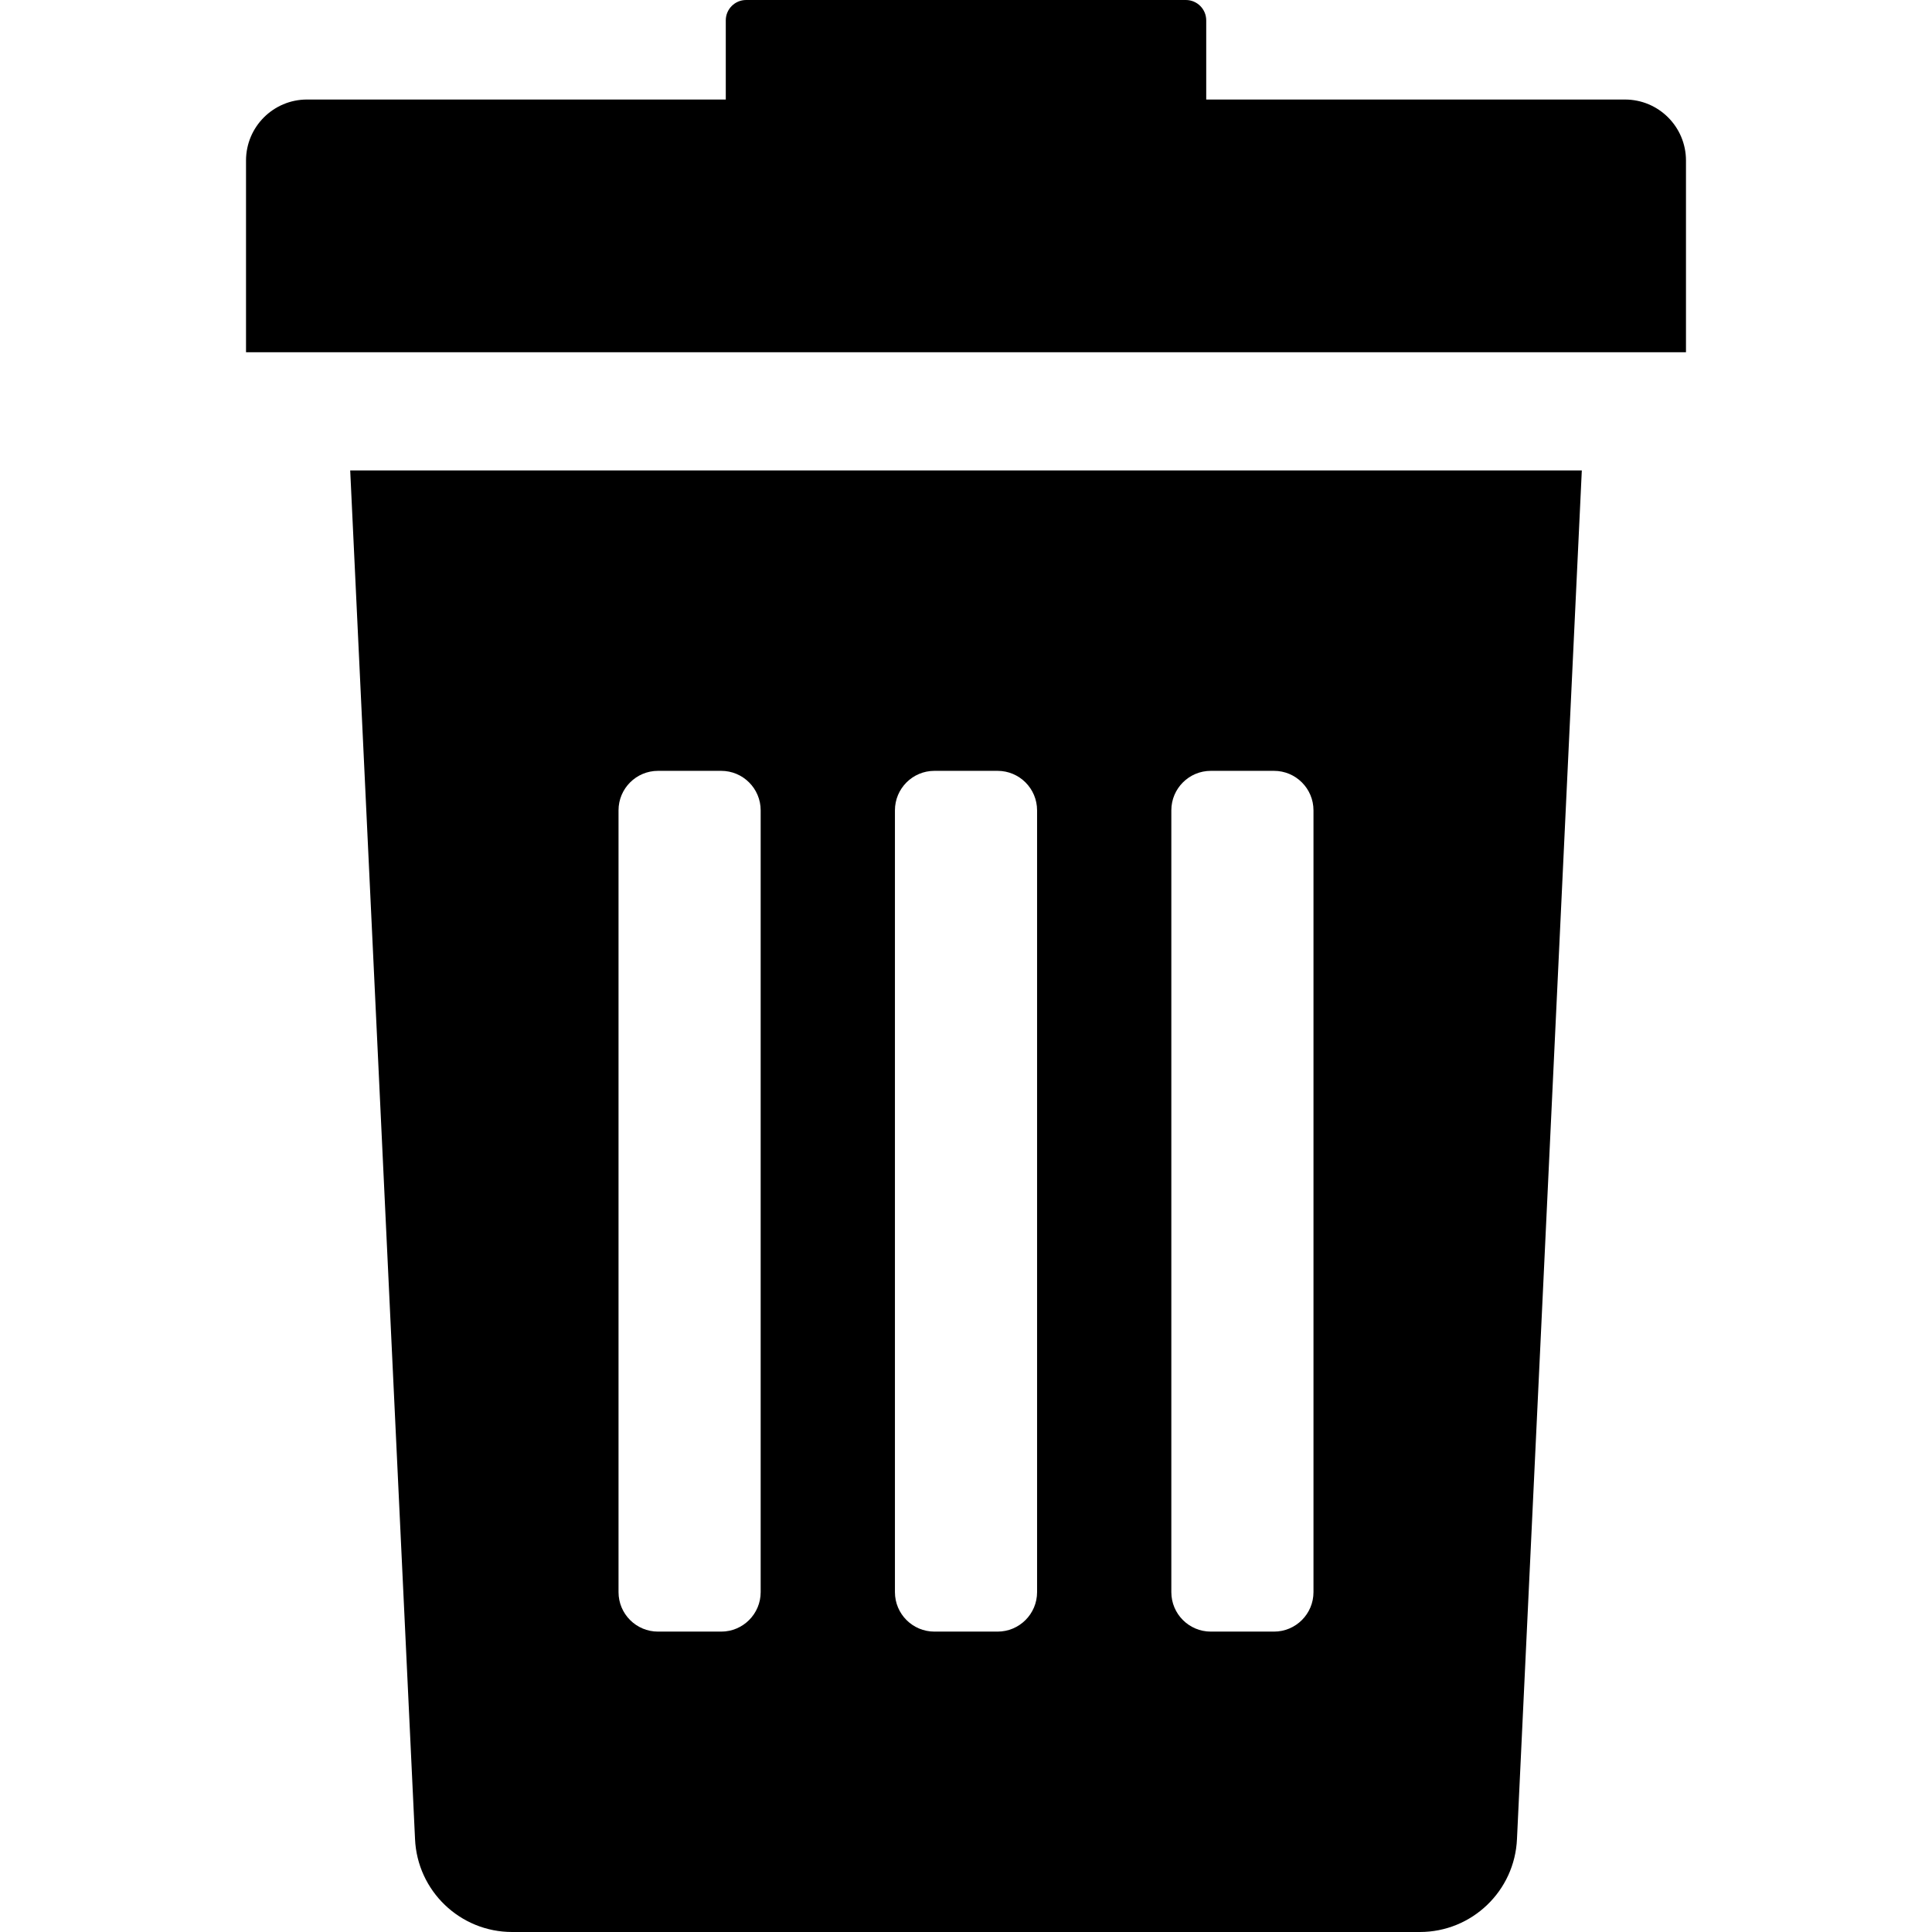
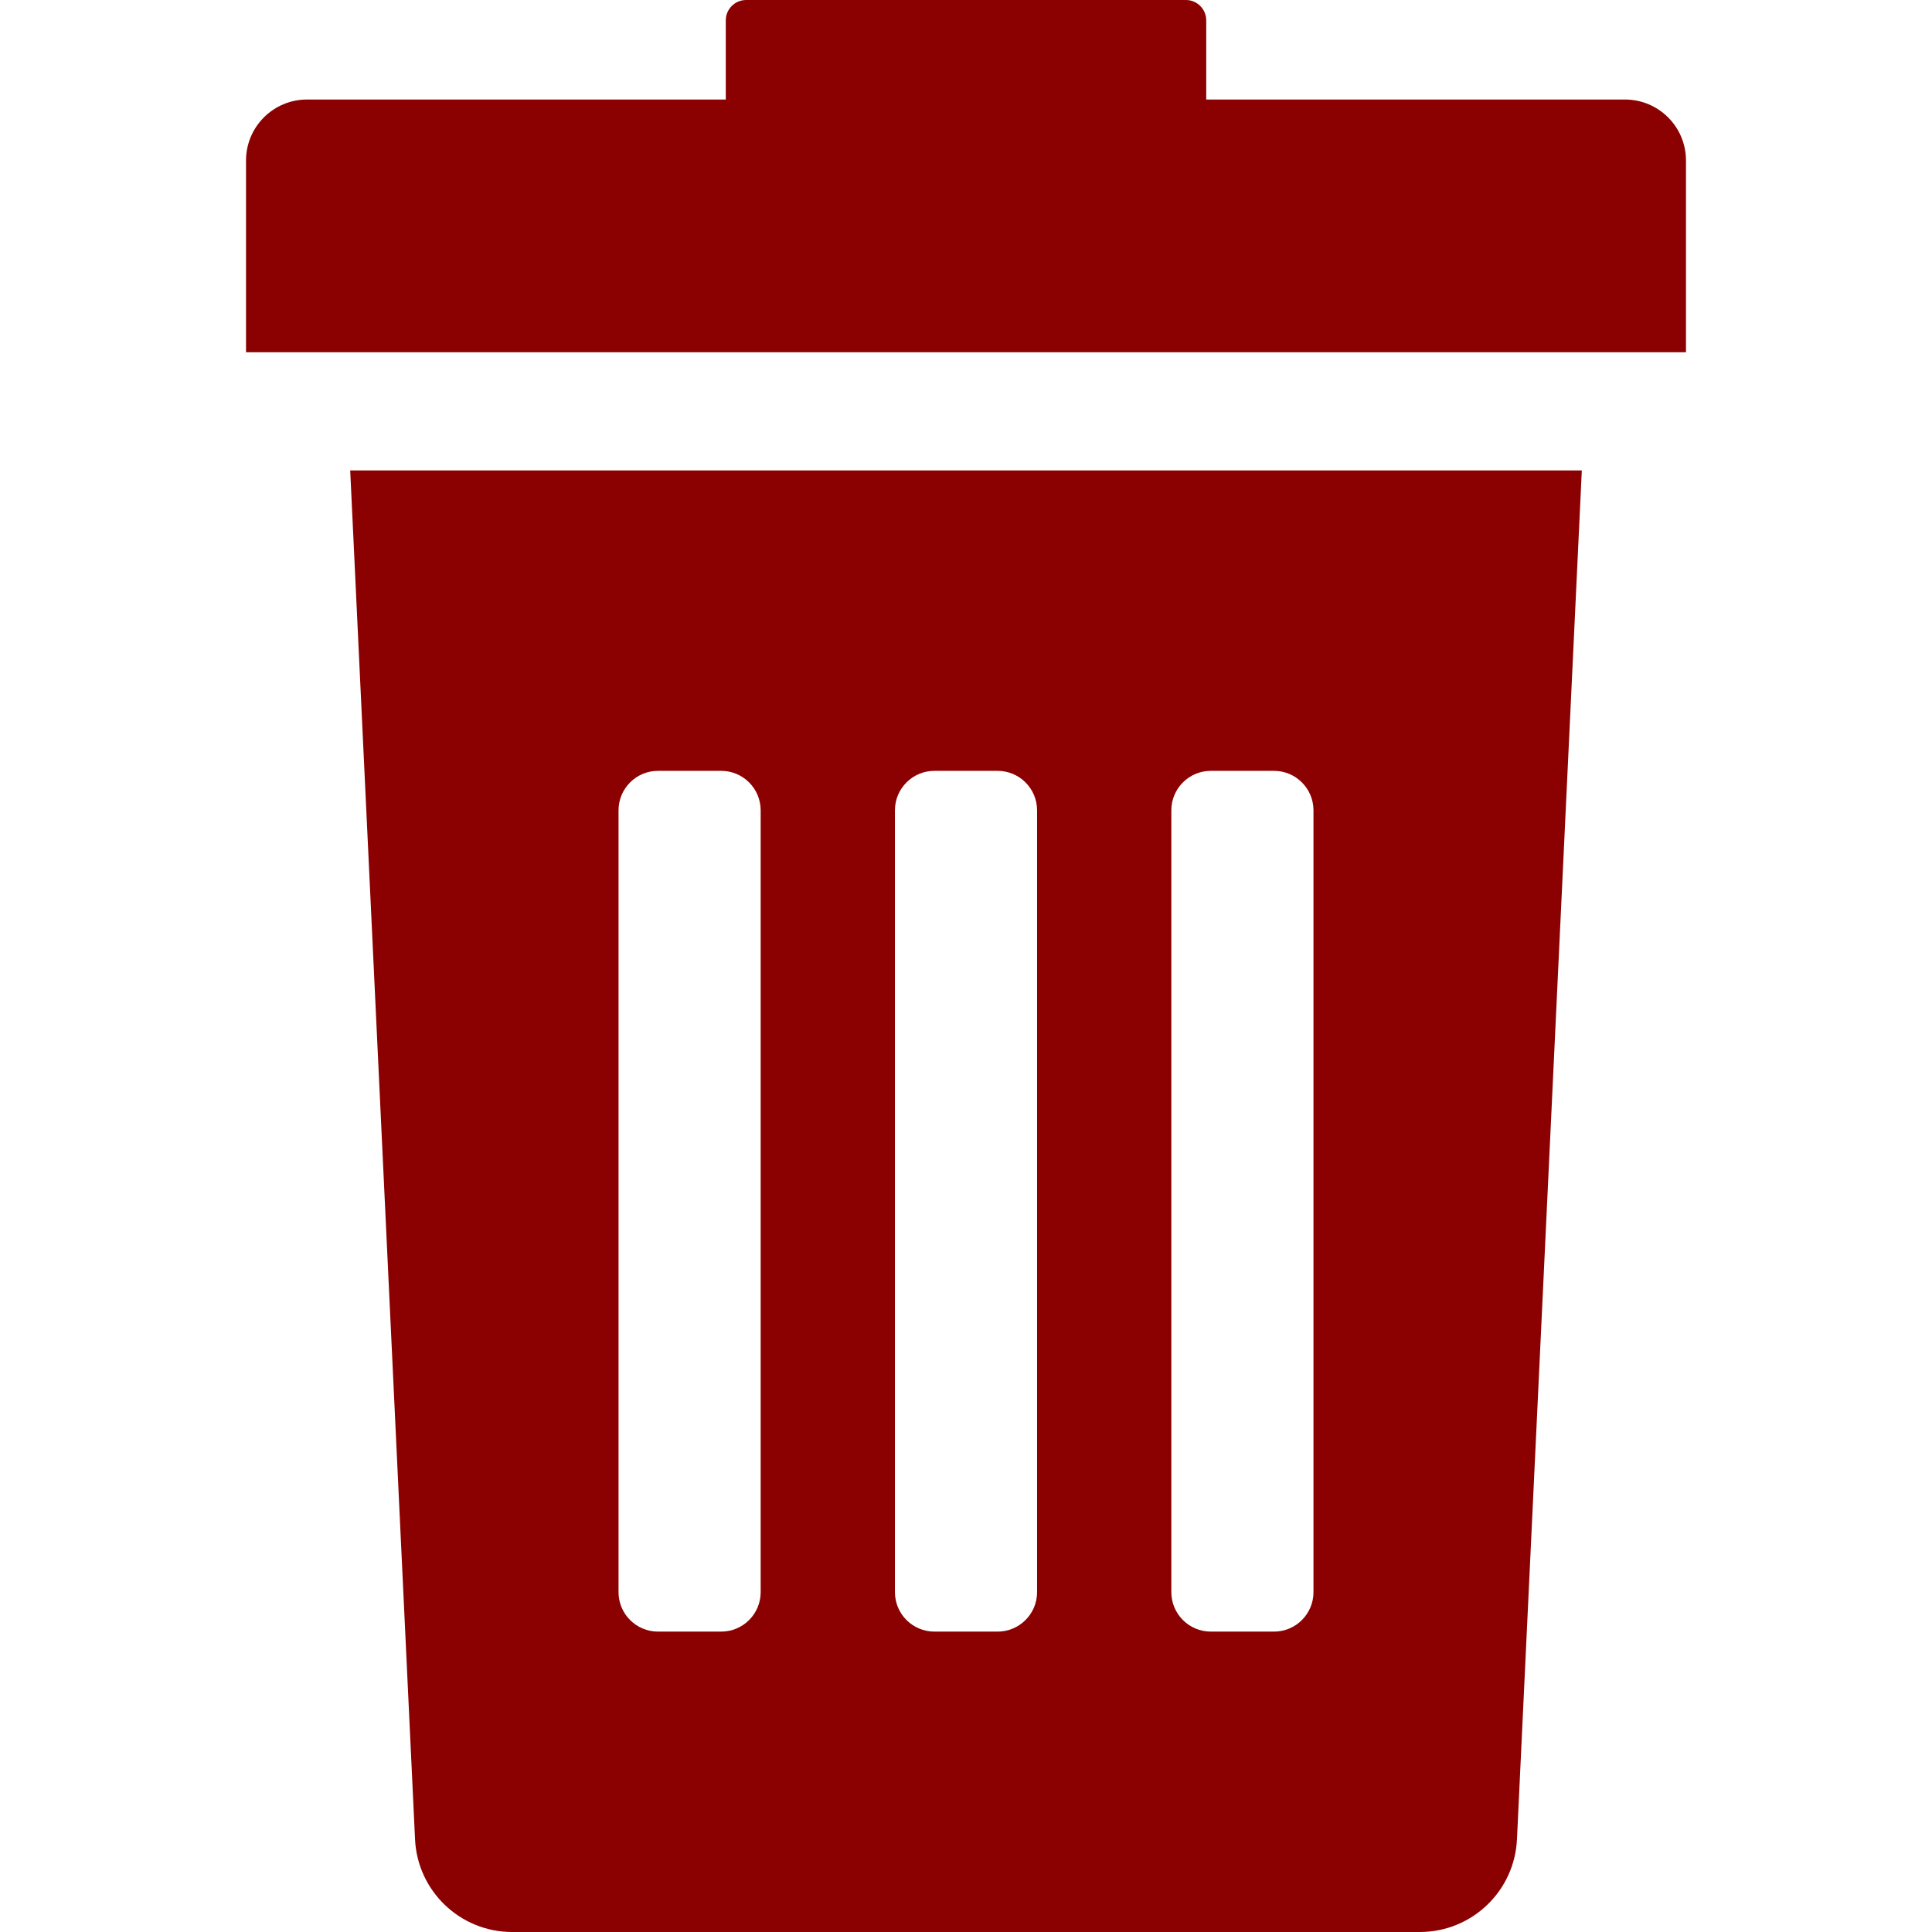
- <svg xmlns="http://www.w3.org/2000/svg" version="1.1" id="Capa_1" x="0px" y="0px" width="408.483px" height="408.483px" viewBox="0 0 408.483 408.483" style="enable-background:new 0 0 408.483 408.483;" xml:space="preserve">
+ <svg xmlns="http://www.w3.org/2000/svg" version="1.1" id="Capa_1" x="0px" y="0px" width="408.483px" height="408.483px" viewBox="0 0 408.483 408.483" style="enable-background:new 0 0 408.483 408.483;" xml:space="preserve" fill="darkred">
  <g>
    <g>
      <path d="M87.748,388.784c0.461,11.01,9.521,19.699,20.539,19.699h191.911c11.018,0,20.078-8.689,20.539-19.699l13.705-289.316    H74.043L87.748,388.784z M247.655,171.329c0-4.61,3.738-8.349,8.35-8.349h13.355c4.609,0,8.35,3.738,8.35,8.349v165.293    c0,4.611-3.738,8.349-8.35,8.349h-13.355c-4.61,0-8.35-3.736-8.35-8.349V171.329z M189.216,171.329    c0-4.61,3.738-8.349,8.349-8.349h13.355c4.609,0,8.349,3.738,8.349,8.349v165.293c0,4.611-3.737,8.349-8.349,8.349h-13.355    c-4.61,0-8.349-3.736-8.349-8.349V171.329L189.216,171.329z M130.775,171.329c0-4.61,3.738-8.349,8.349-8.349h13.356    c4.61,0,8.349,3.738,8.349,8.349v165.293c0,4.611-3.738,8.349-8.349,8.349h-13.356c-4.61,0-8.349-3.736-8.349-8.349V171.329z" />
      <path d="M343.567,21.043h-88.535V4.305c0-2.377-1.927-4.305-4.305-4.305h-92.971c-2.377,0-4.304,1.928-4.304,4.305v16.737H64.916    c-7.125,0-12.9,5.776-12.9,12.901V74.47h304.451V33.944C356.467,26.819,350.692,21.043,343.567,21.043z" />
    </g>
  </g>
  <g>
</g>
  <g>
</g>
  <g>
</g>
  <g>
</g>
  <g>
</g>
  <g>
</g>
  <g>
</g>
  <g>
</g>
  <g>
</g>
  <g>
</g>
  <g>
</g>
  <g>
</g>
  <g>
</g>
  <g>
</g>
  <g>
</g>
</svg>
